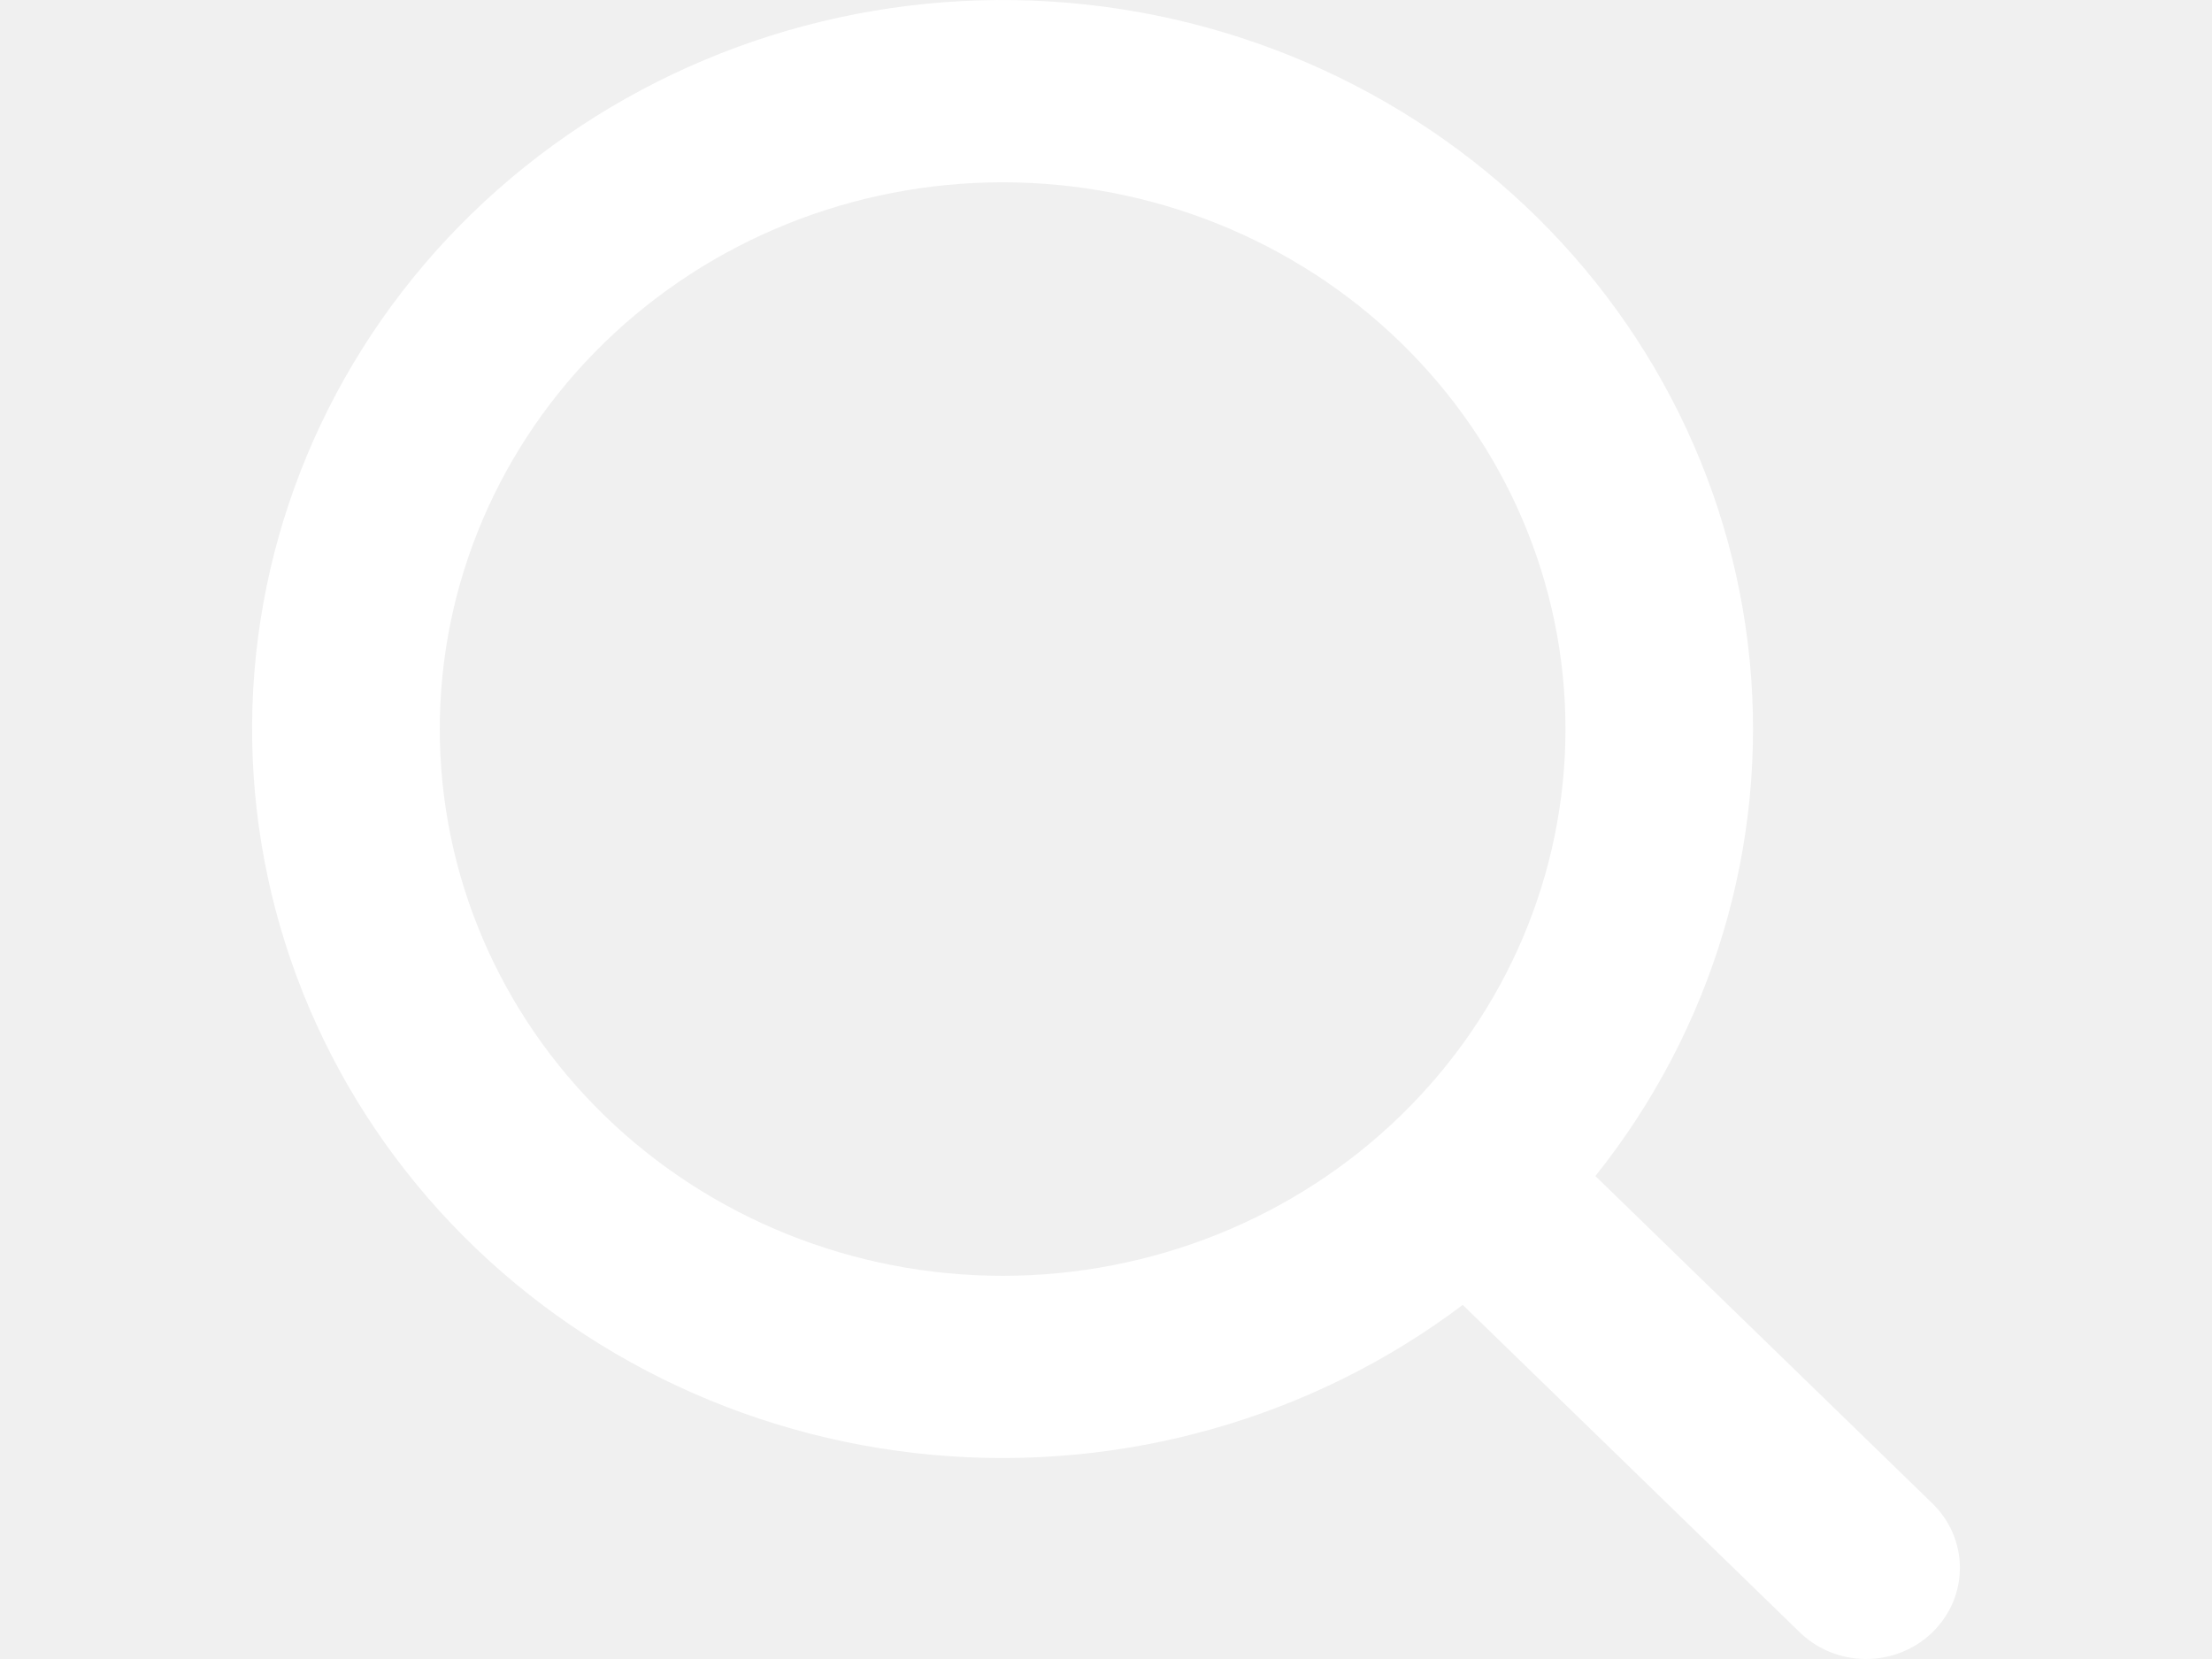
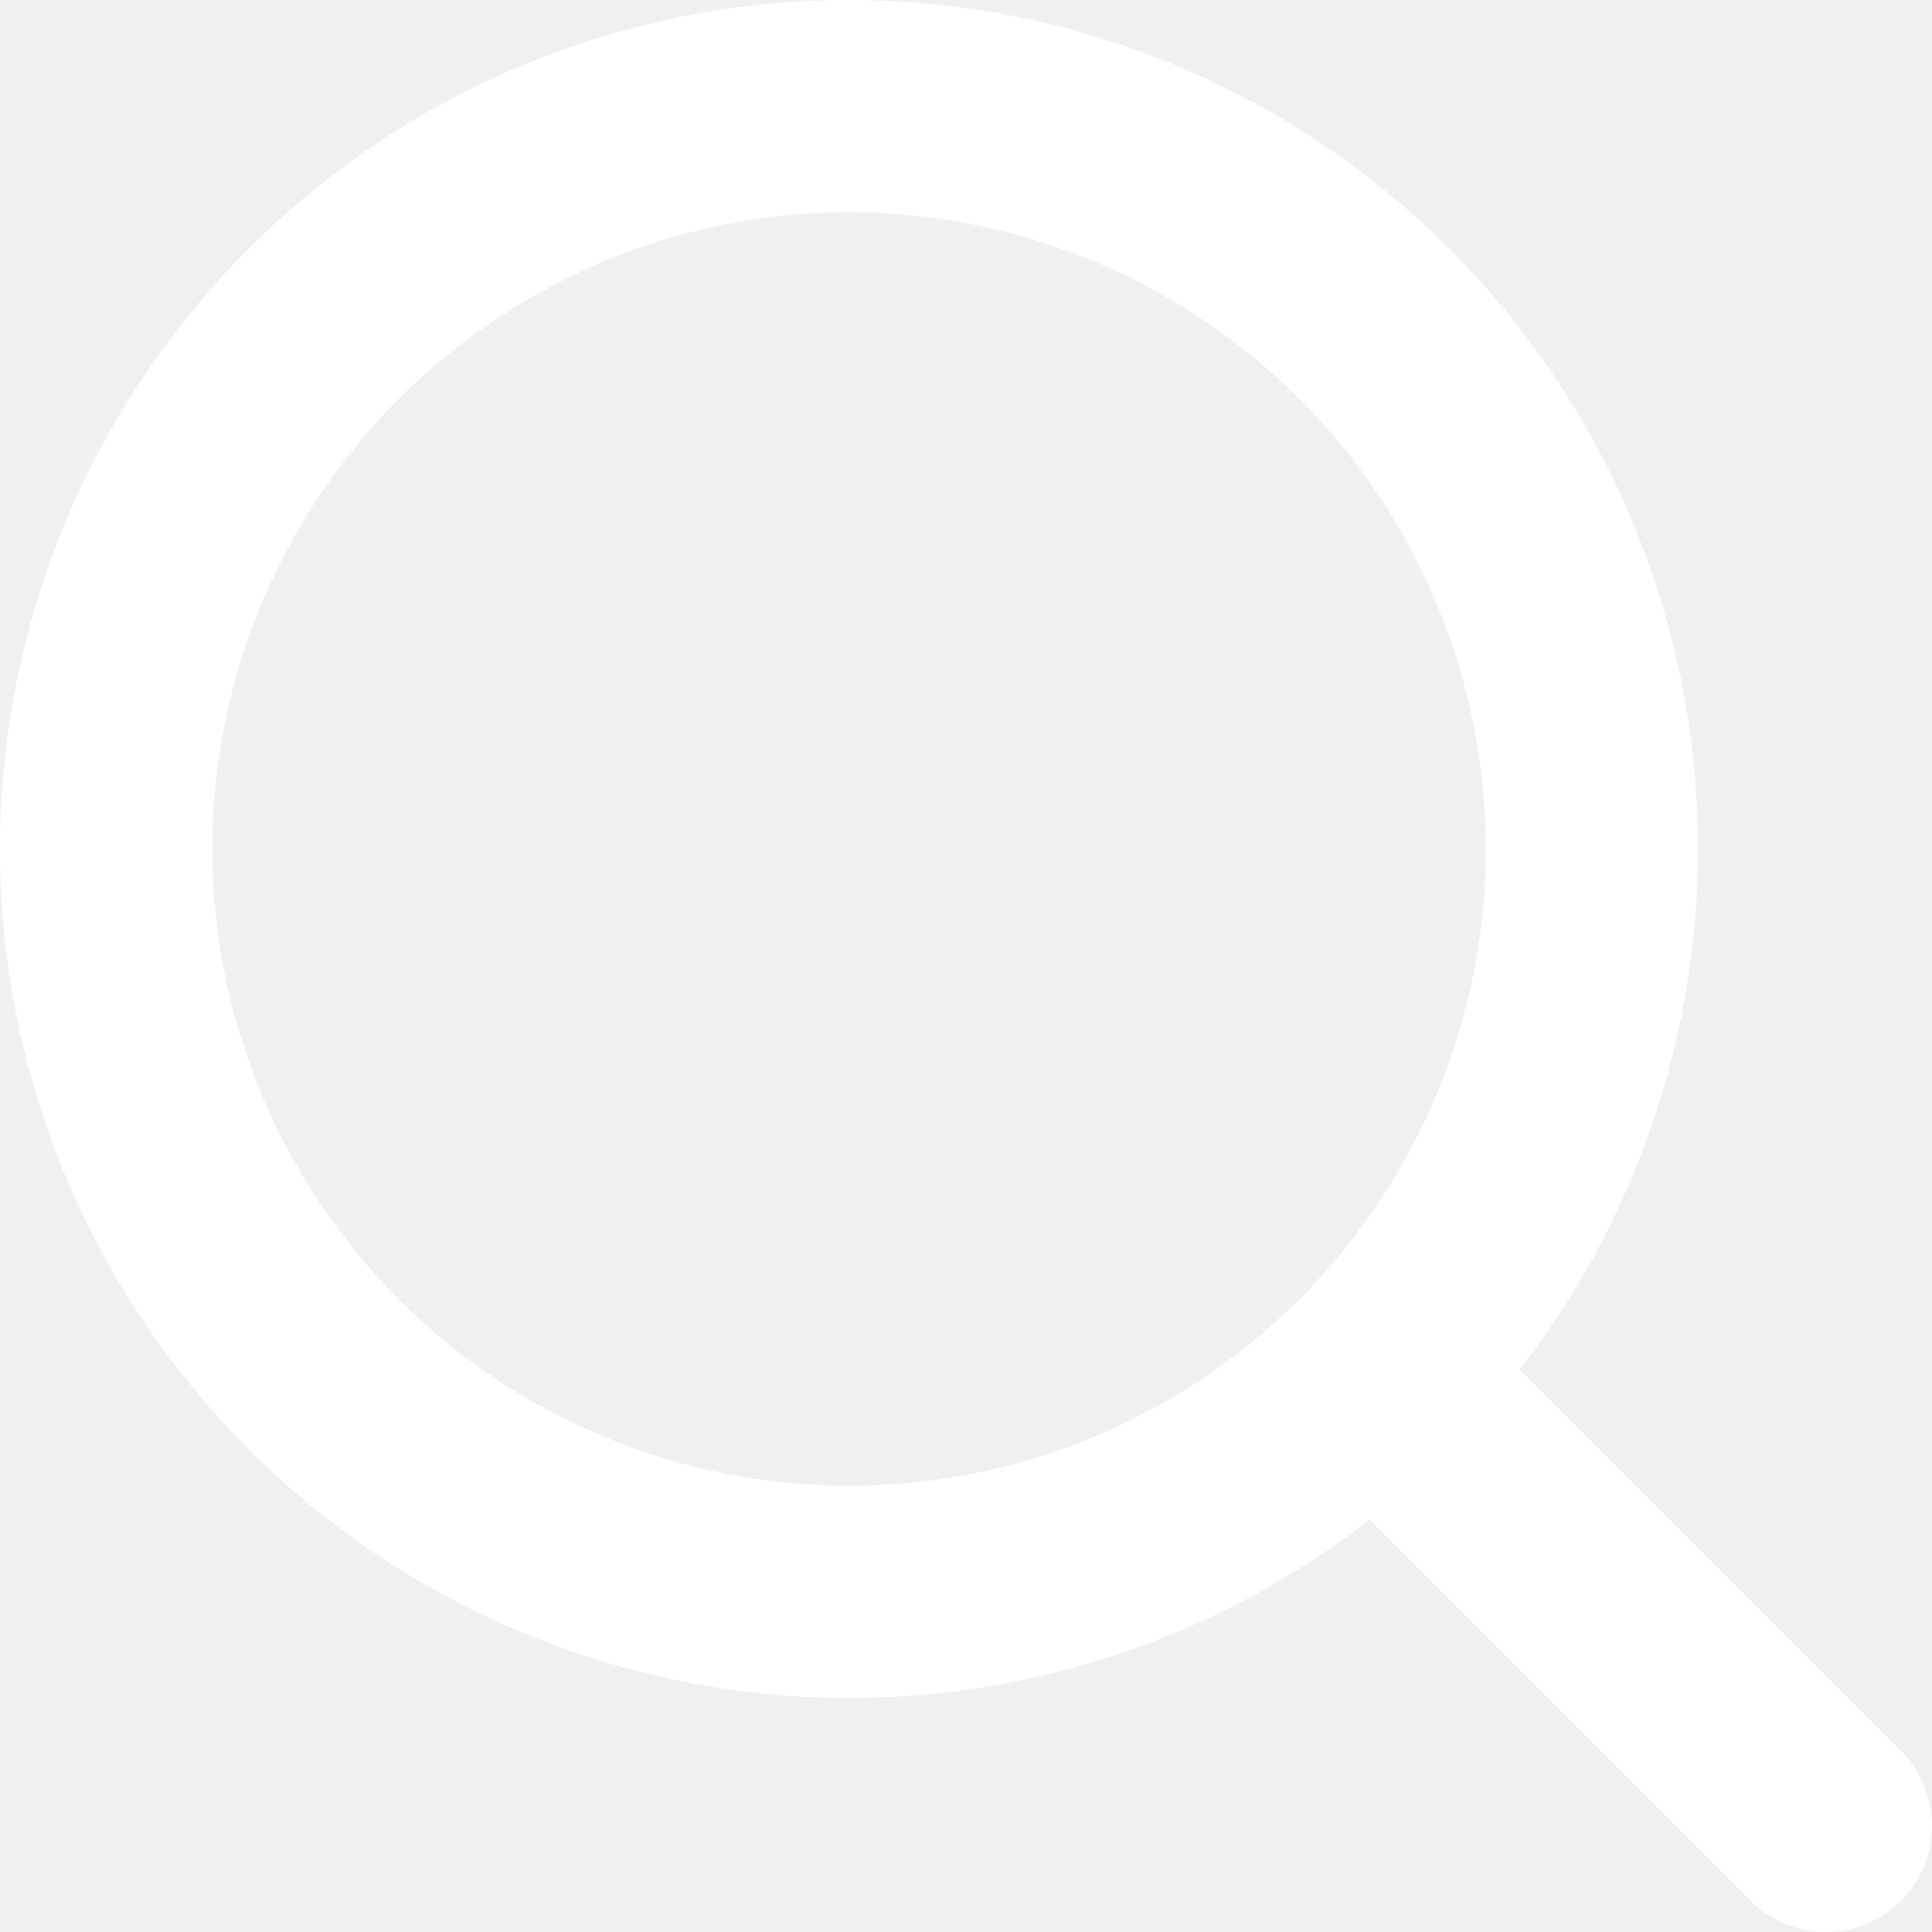
- <svg xmlns="http://www.w3.org/2000/svg" width="20" height="15" viewBox="0 0 70 68" fill="white">
-   <path d="M30.762 52.294C36.881 52.294 42.749 49.933 47.075 45.73C51.402 41.527 53.833 35.827 53.833 29.883C53.833 23.939 51.402 18.239 47.075 14.036C42.749 9.833 36.881 7.472 30.762 7.472C24.644 7.472 18.776 9.833 14.449 14.036C10.123 18.239 7.692 23.939 7.692 29.883C7.692 35.827 10.123 41.527 14.449 45.73C18.776 49.933 24.644 52.294 30.762 52.294ZM55.063 48.208L68.828 61.58C69.195 61.925 69.488 62.337 69.689 62.793C69.89 63.249 69.996 63.739 70 64.235C70.004 64.731 69.906 65.223 69.713 65.682C69.519 66.141 69.233 66.557 68.872 66.908C68.511 67.258 68.081 67.535 67.608 67.723C67.136 67.91 66.629 68.004 66.119 68C65.608 67.995 65.104 67.892 64.635 67.696C64.166 67.5 63.742 67.215 63.387 66.858L49.622 53.486C43.441 58.147 35.664 60.344 27.874 59.631C20.084 58.918 12.866 55.347 7.69 49.646C2.515 43.946 -0.23 36.543 0.015 28.945C0.26 21.348 3.477 14.127 9.009 8.752C14.542 3.377 21.976 0.253 29.797 0.015C37.618 -0.223 45.238 2.443 51.107 7.471C56.975 12.498 60.651 19.51 61.385 27.077C62.119 34.645 59.857 42.2 55.059 48.204L55.063 48.208Z" fill="white" />
+ <svg xmlns="http://www.w3.org/2000/svg" width="15" height="15" viewBox="0 0 15 15" fill="none">
+   <path d="M6.592 11.536C7.903 11.536 9.16 11.015 10.088 10.088C11.015 9.16 11.536 7.903 11.536 6.592C11.536 5.281 11.015 4.023 10.088 3.096C9.16 2.169 7.903 1.648 6.592 1.648C5.281 1.648 4.023 2.169 3.096 3.096C2.169 4.023 1.648 5.281 1.648 6.592C1.648 7.903 2.169 9.16 3.096 10.088C4.023 11.015 5.281 11.536 6.592 11.536ZM11.799 10.634L14.749 13.584C14.828 13.66 14.89 13.751 14.933 13.851C14.976 13.952 14.999 14.06 15 14.169C15.001 14.279 14.98 14.387 14.938 14.489C14.897 14.59 14.836 14.682 14.758 14.759C14.681 14.836 14.589 14.898 14.488 14.939C14.386 14.98 14.278 15.001 14.168 15C14.059 14.999 13.951 14.976 13.85 14.933C13.75 14.89 13.659 14.827 13.583 14.748L10.633 11.798C9.309 12.826 7.642 13.311 5.973 13.154C4.304 12.996 2.757 12.209 1.648 10.951C0.539 9.694 -0.049 8.061 0.003 6.385C0.056 4.709 0.745 3.116 1.931 1.931C3.116 0.745 4.709 0.056 6.385 0.003C8.061 -0.049 9.694 0.539 10.951 1.648C12.209 2.757 12.997 4.304 13.154 5.973C13.311 7.642 12.826 9.309 11.798 10.633L11.799 10.634Z" fill="white" />
</svg>
